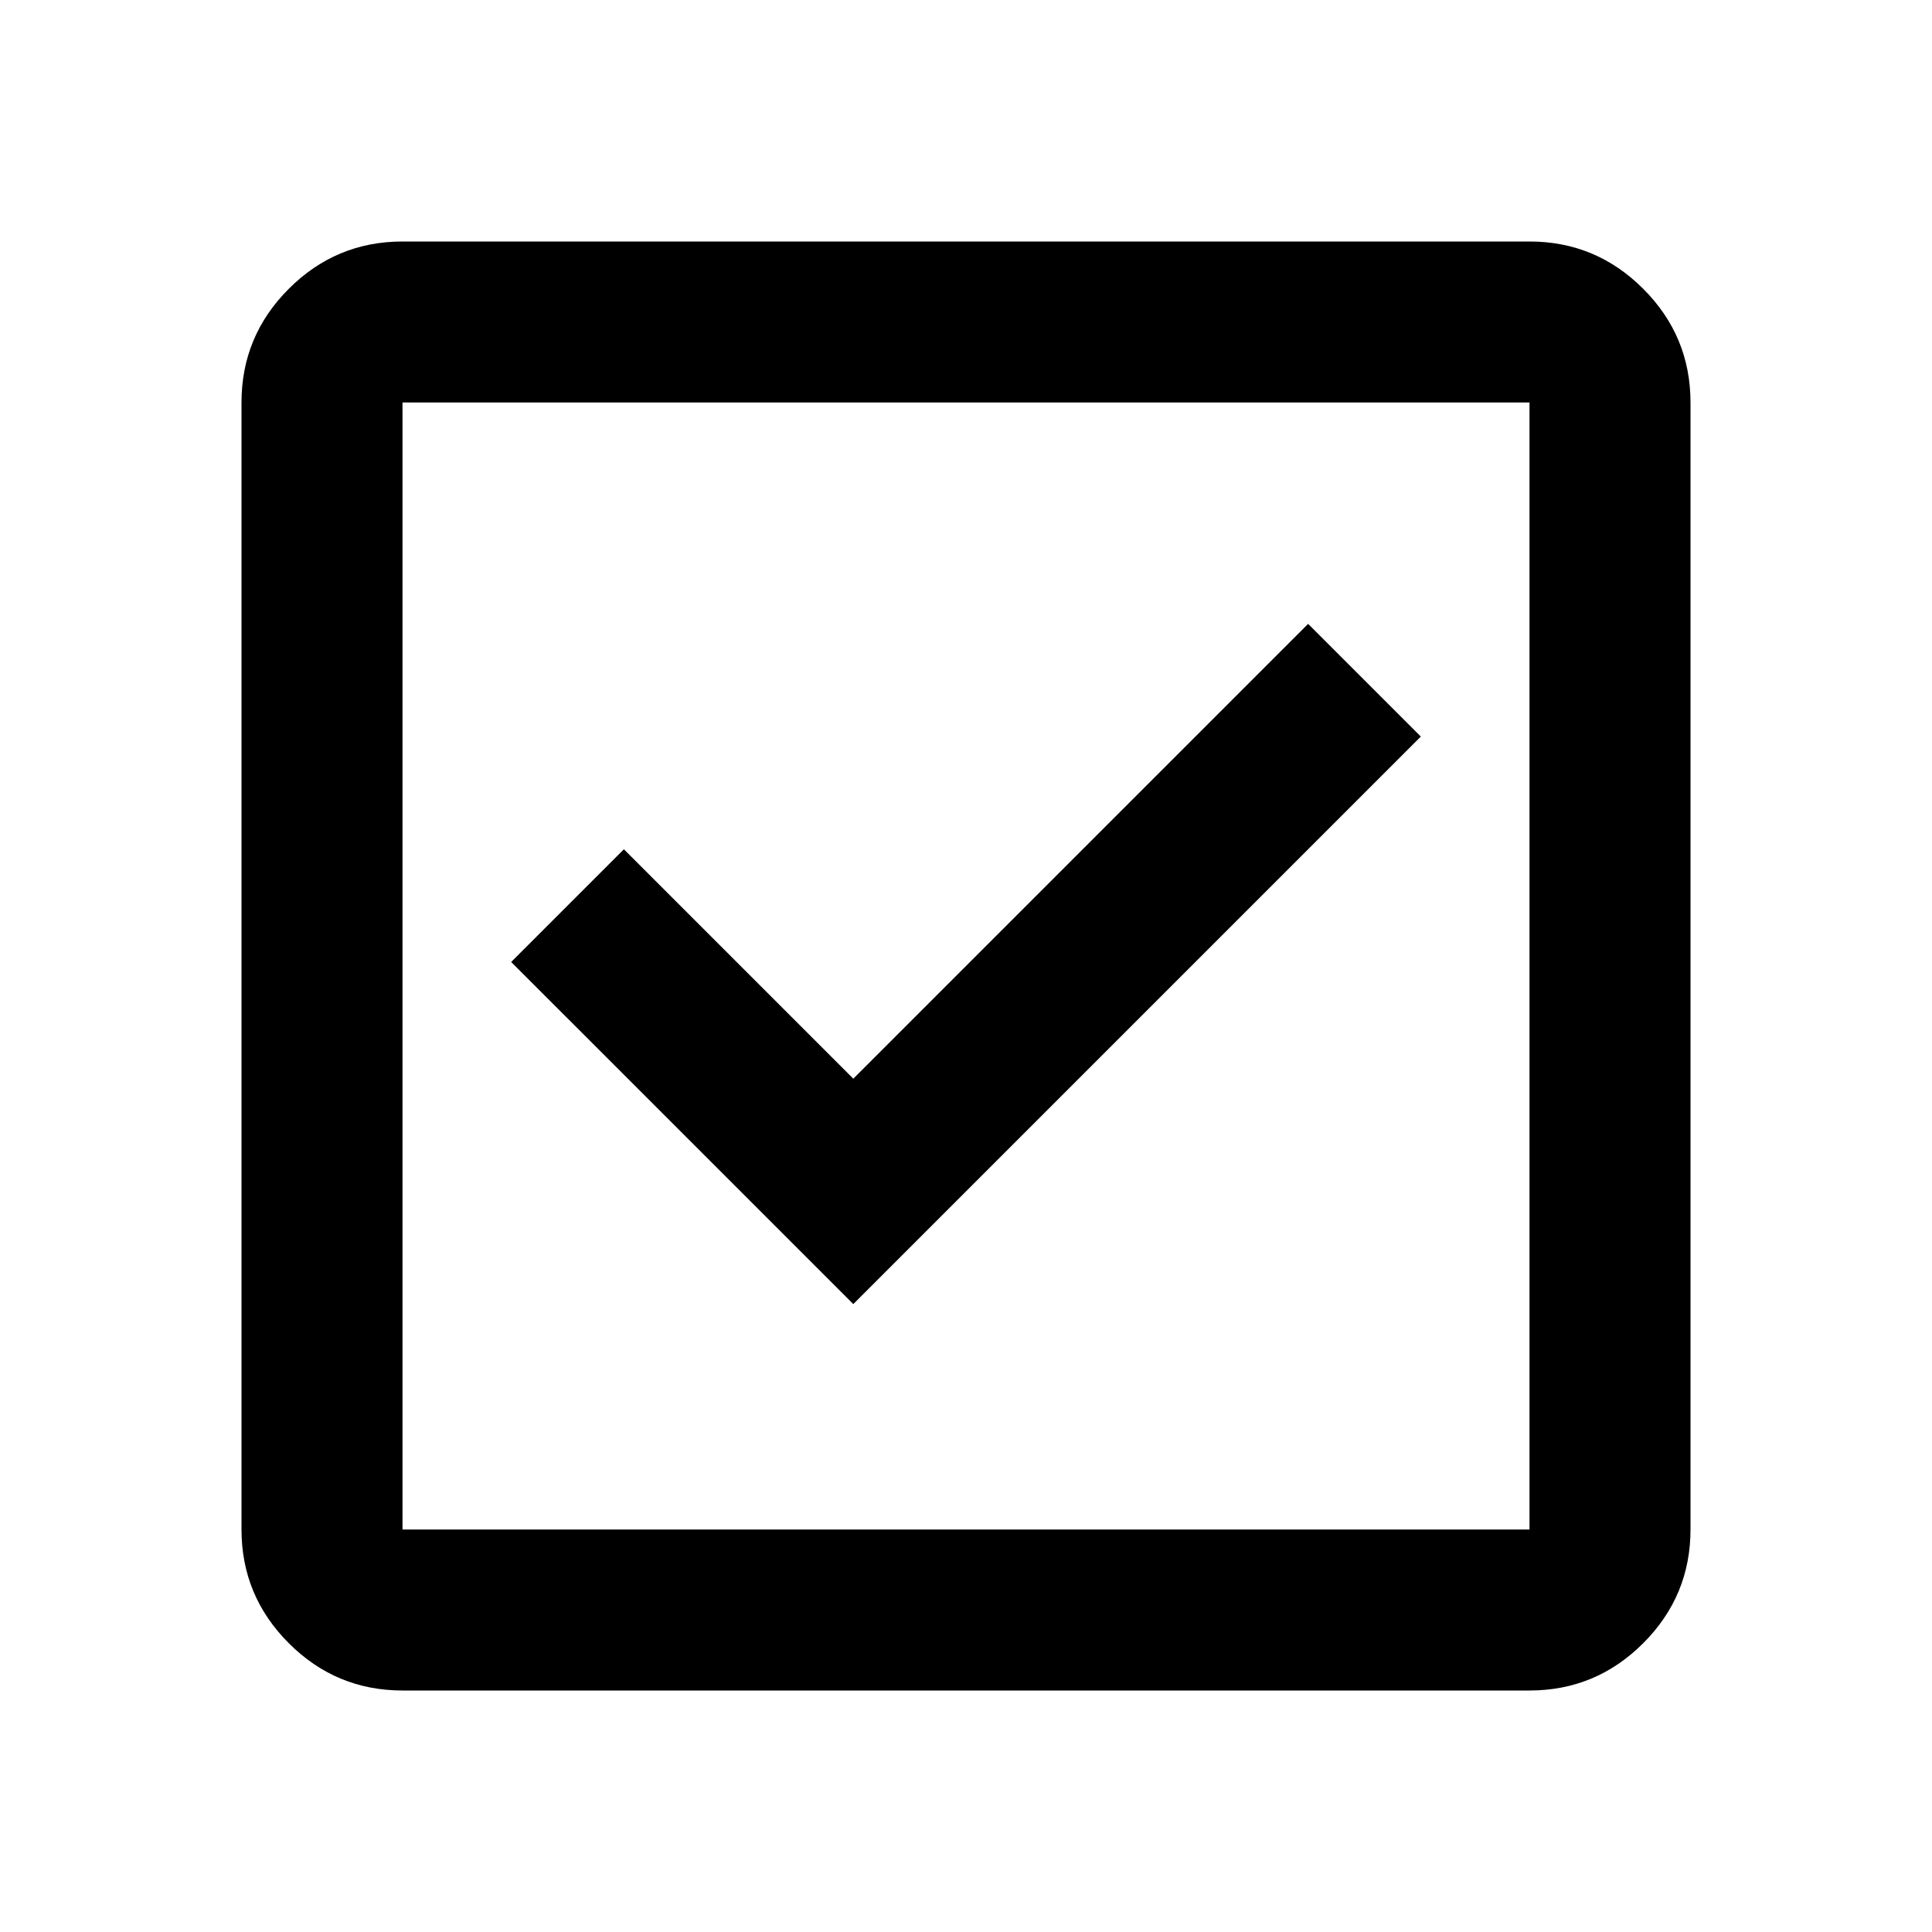
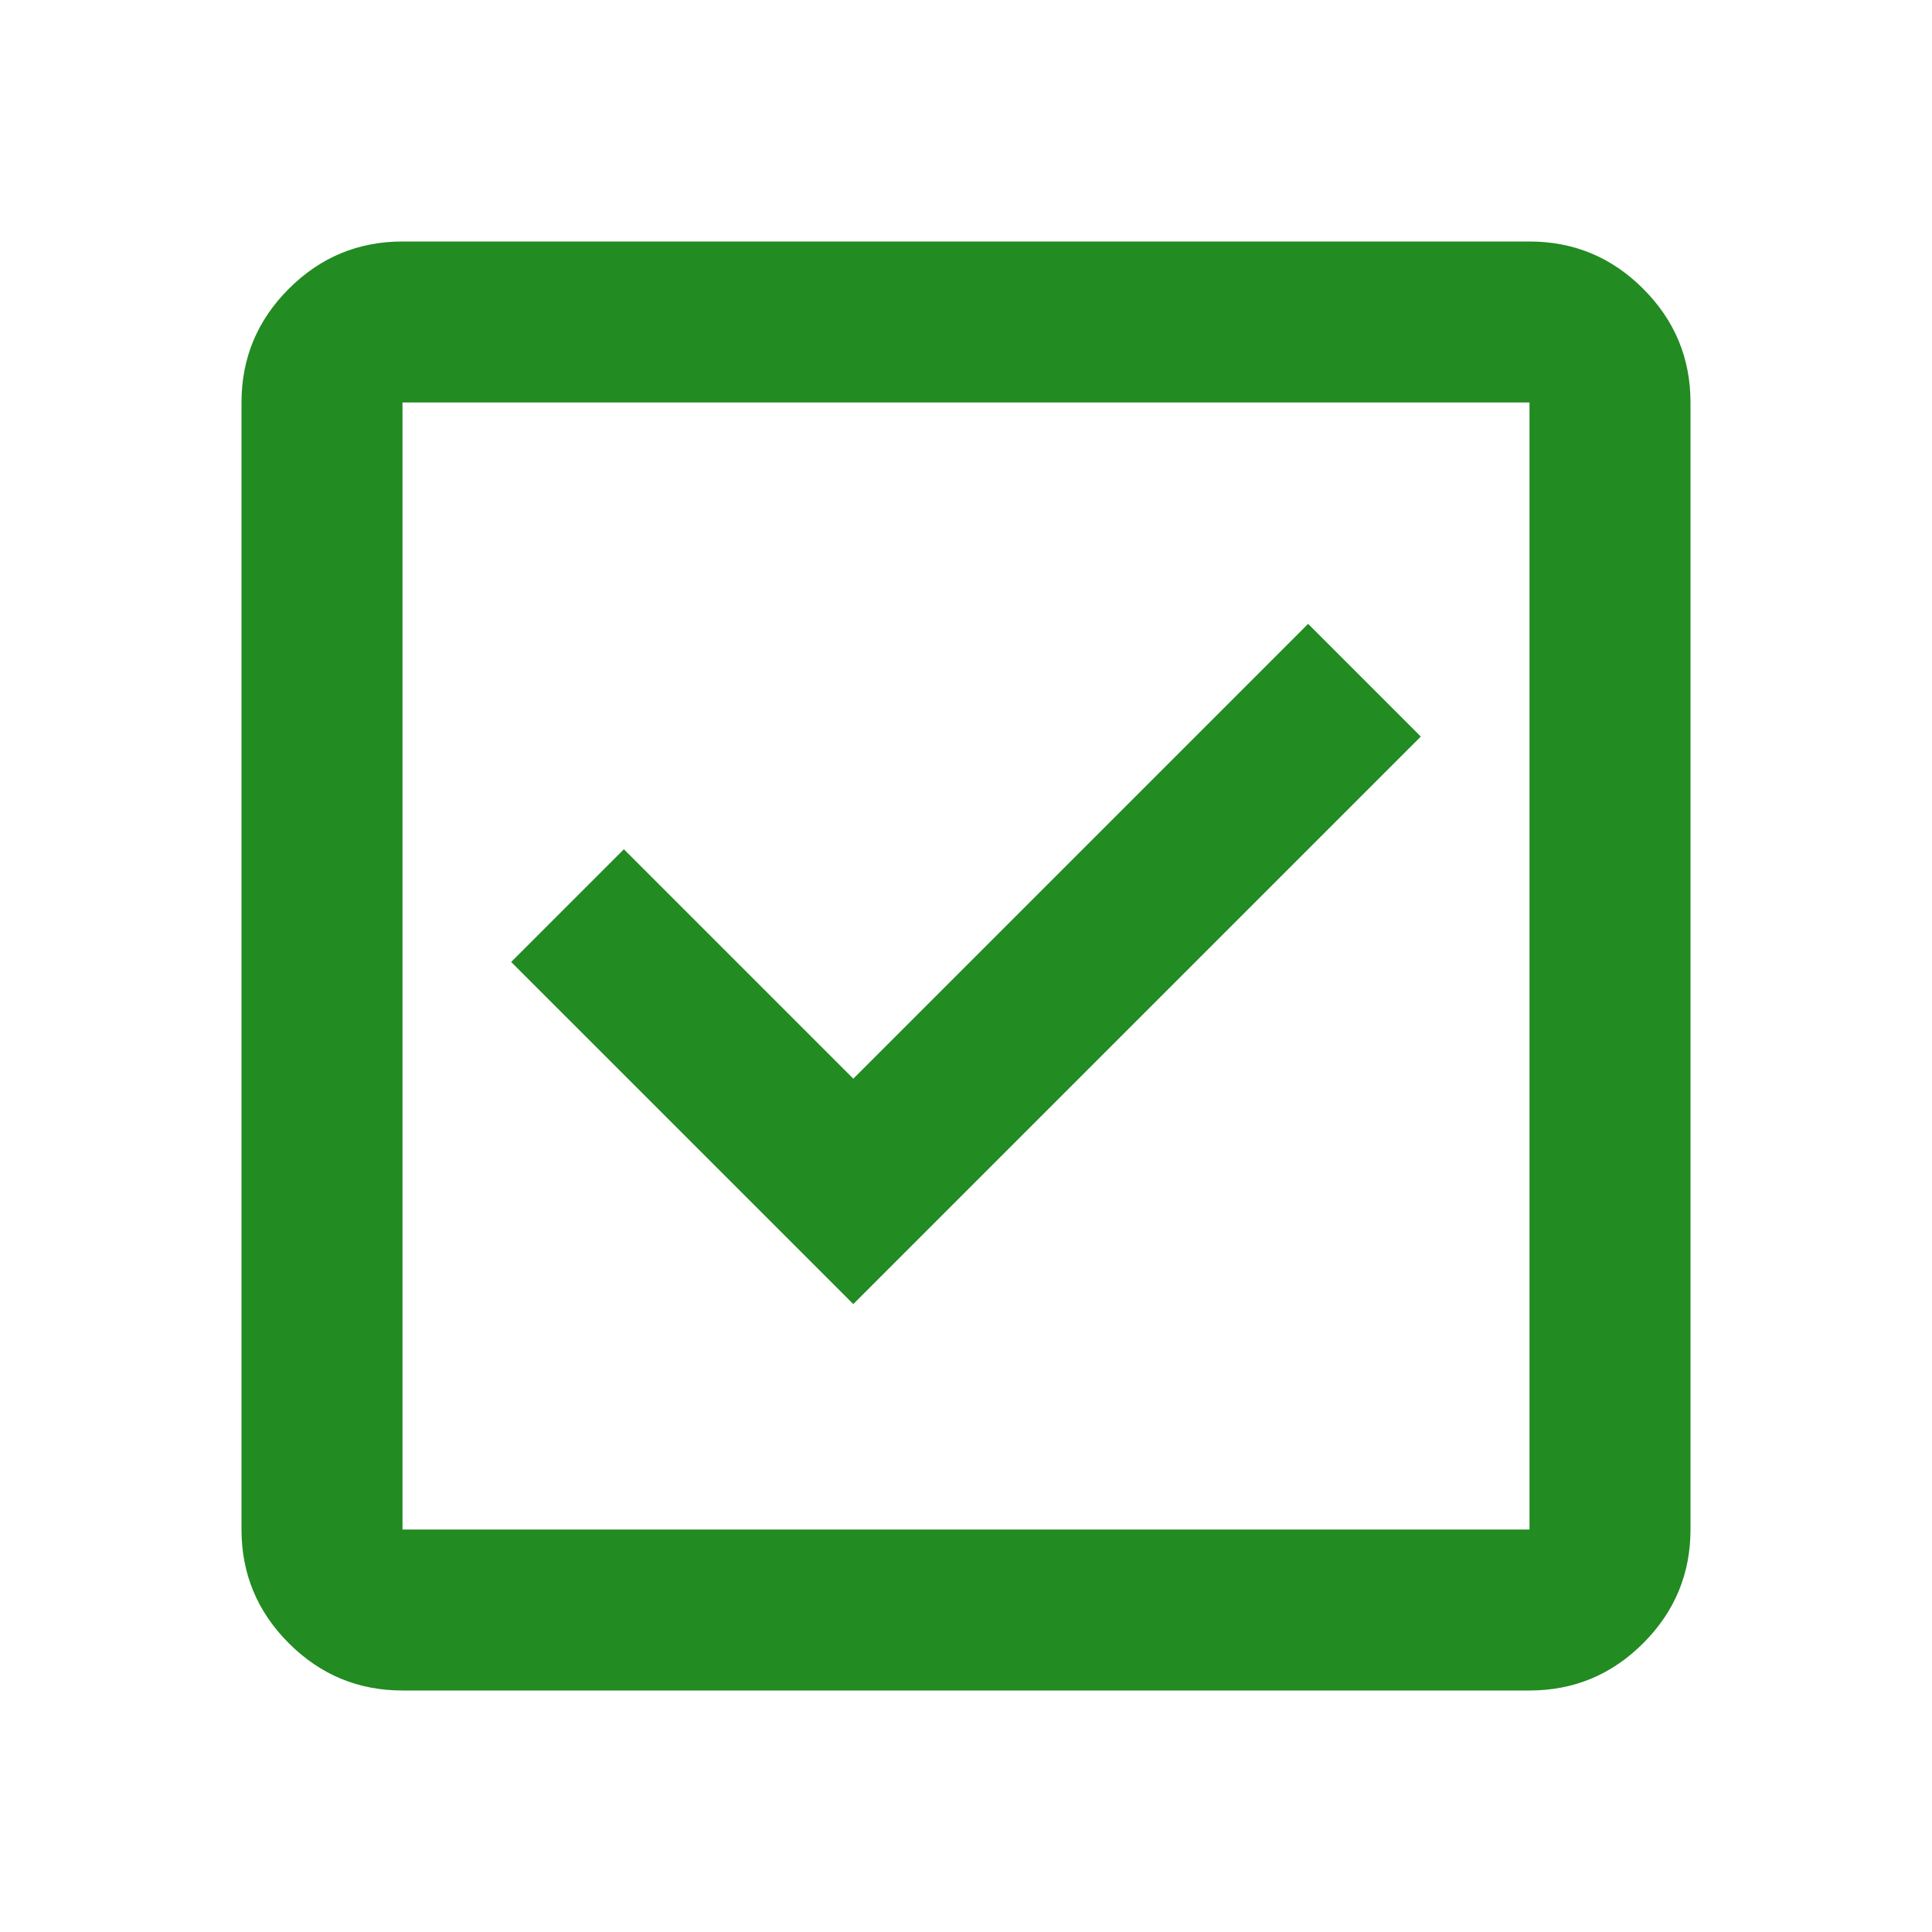
- <svg xmlns="http://www.w3.org/2000/svg" height="24px" viewBox="0 -960 960 960" width="24px" fill="#000000">
+ <svg xmlns="http://www.w3.org/2000/svg" height="24px" viewBox="0 -960 960 960" width="24px" fill="#228b22">
  <path d="m424-312 282-282-56-56-226 226-114-114-56 56 170 170ZM200-120q-33 0-56.5-23.5T120-200v-560q0-33 23.5-56.5T200-840h560q33 0 56.5 23.5T840-760v560q0 33-23.5 56.5T760-120H200Zm0-80h560v-560H200v560Zm0-560v560-560Z" />
</svg>
